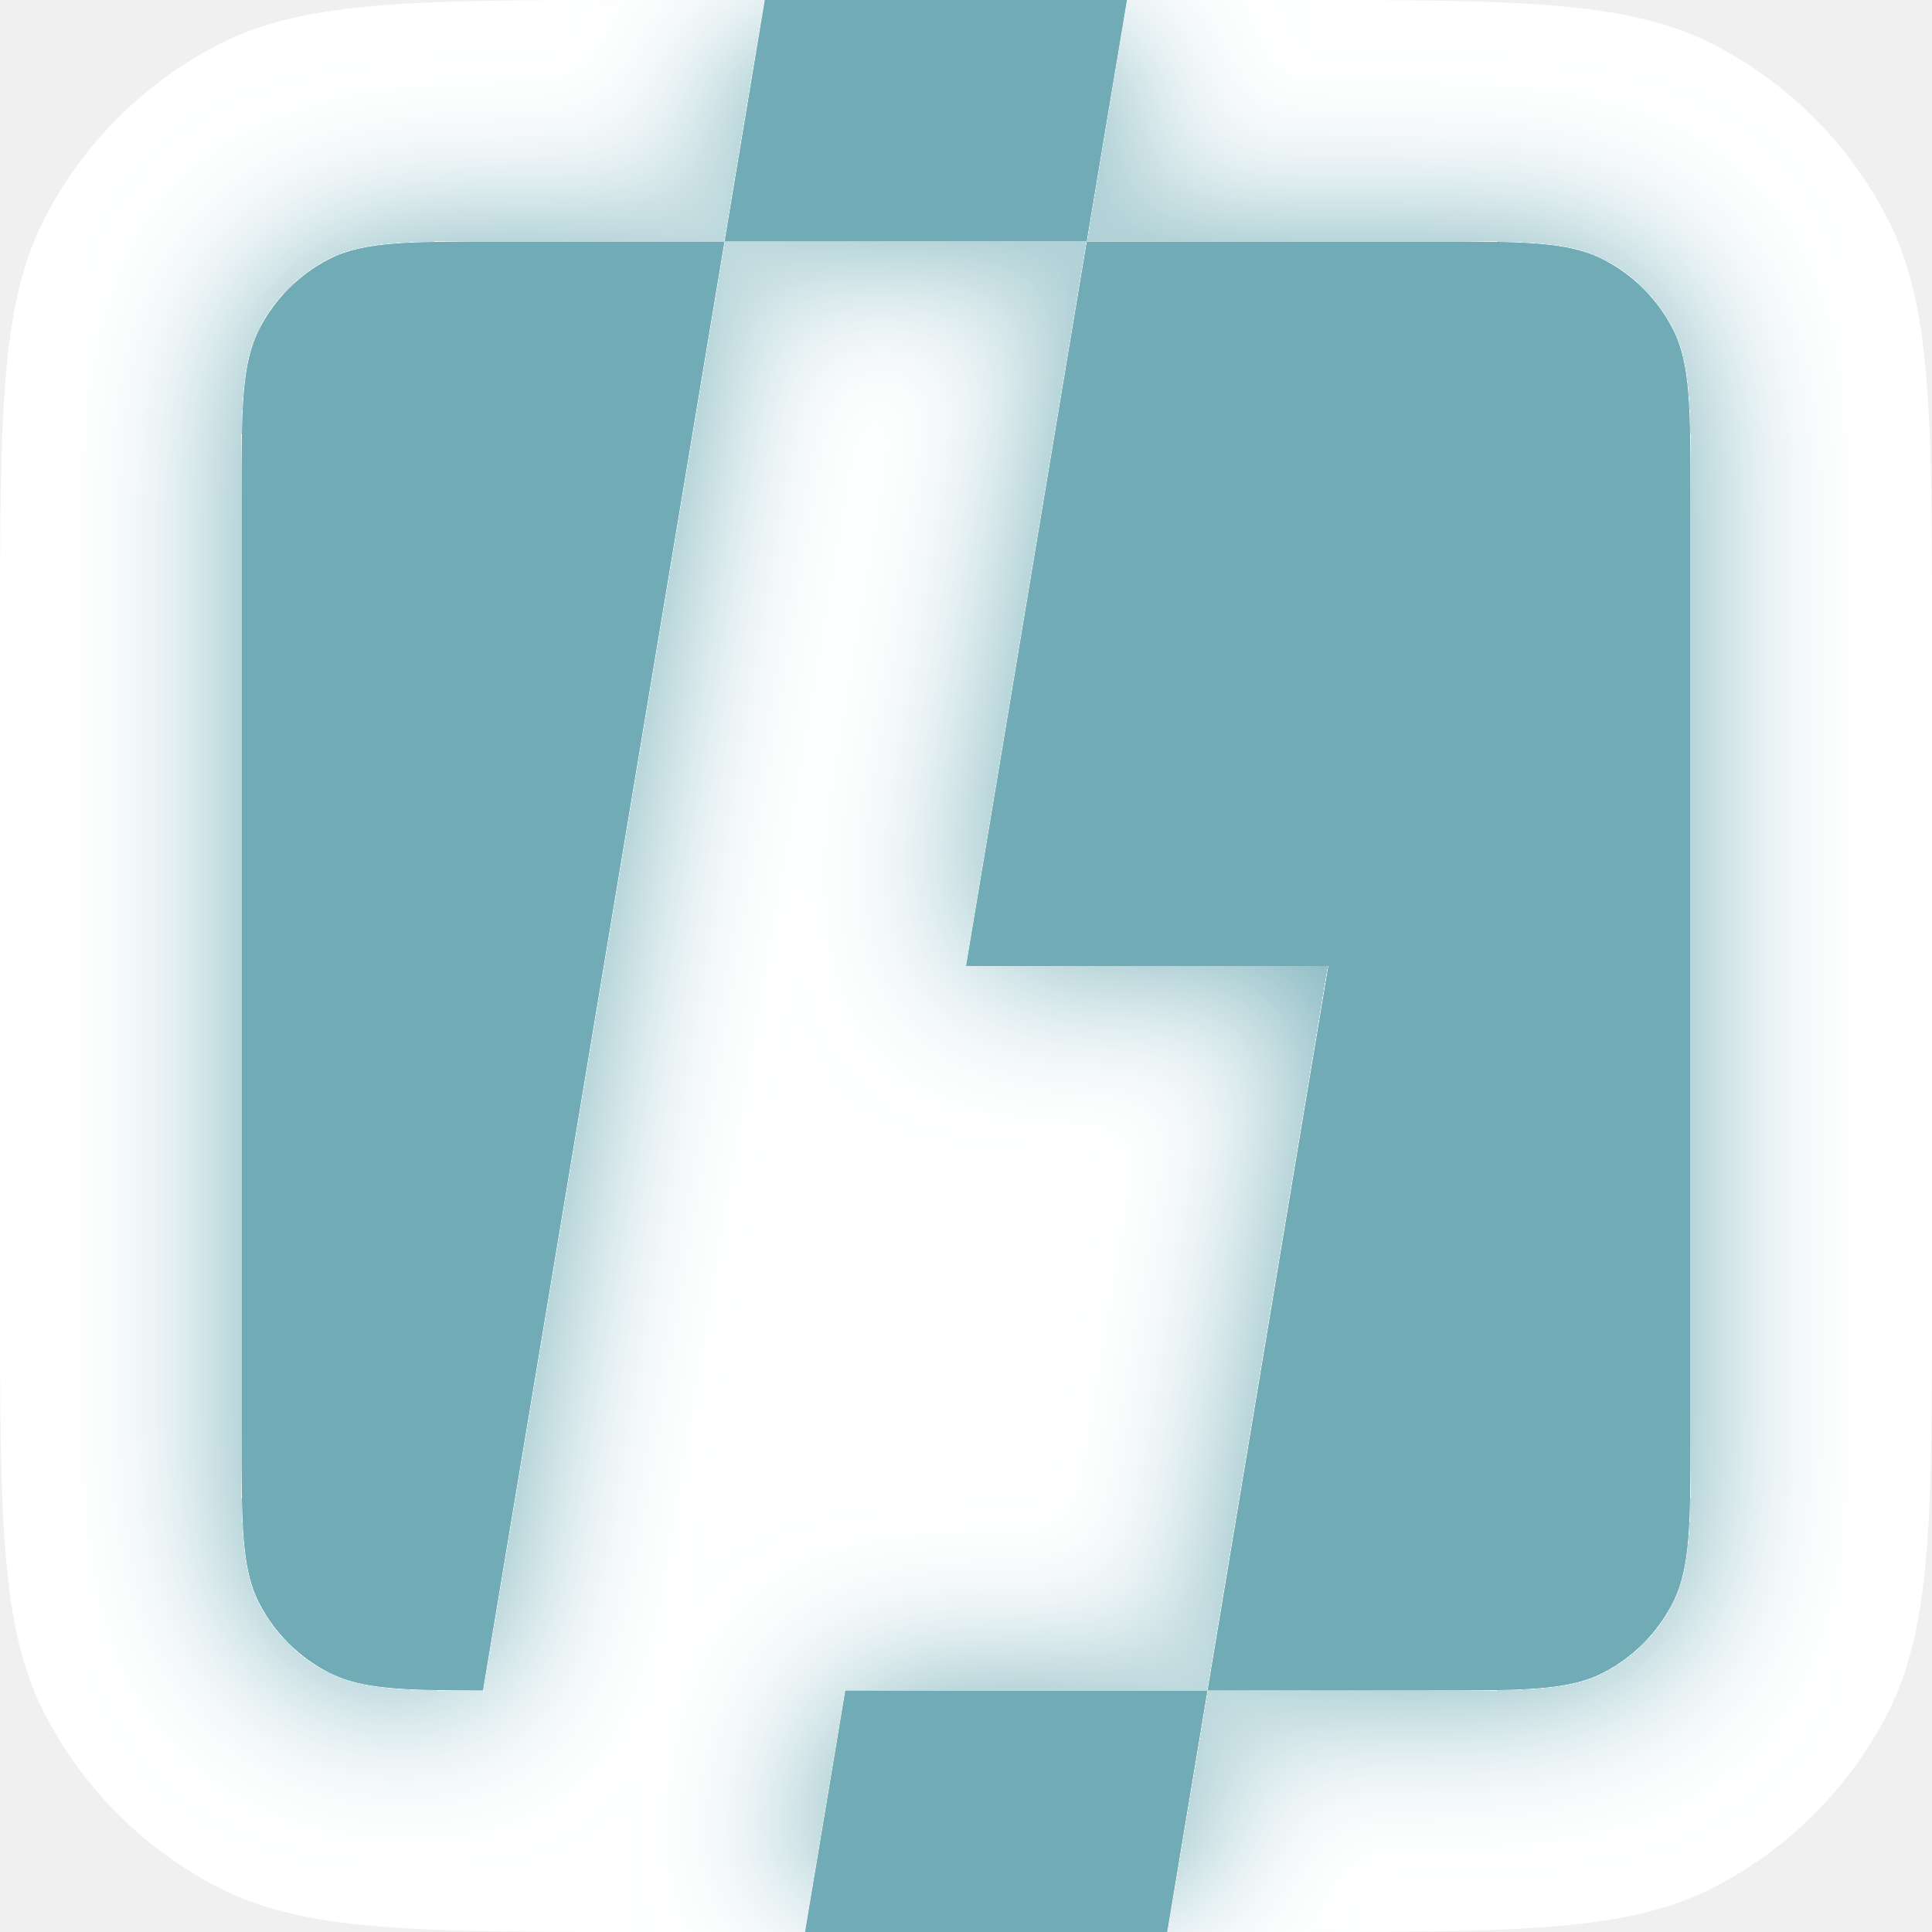
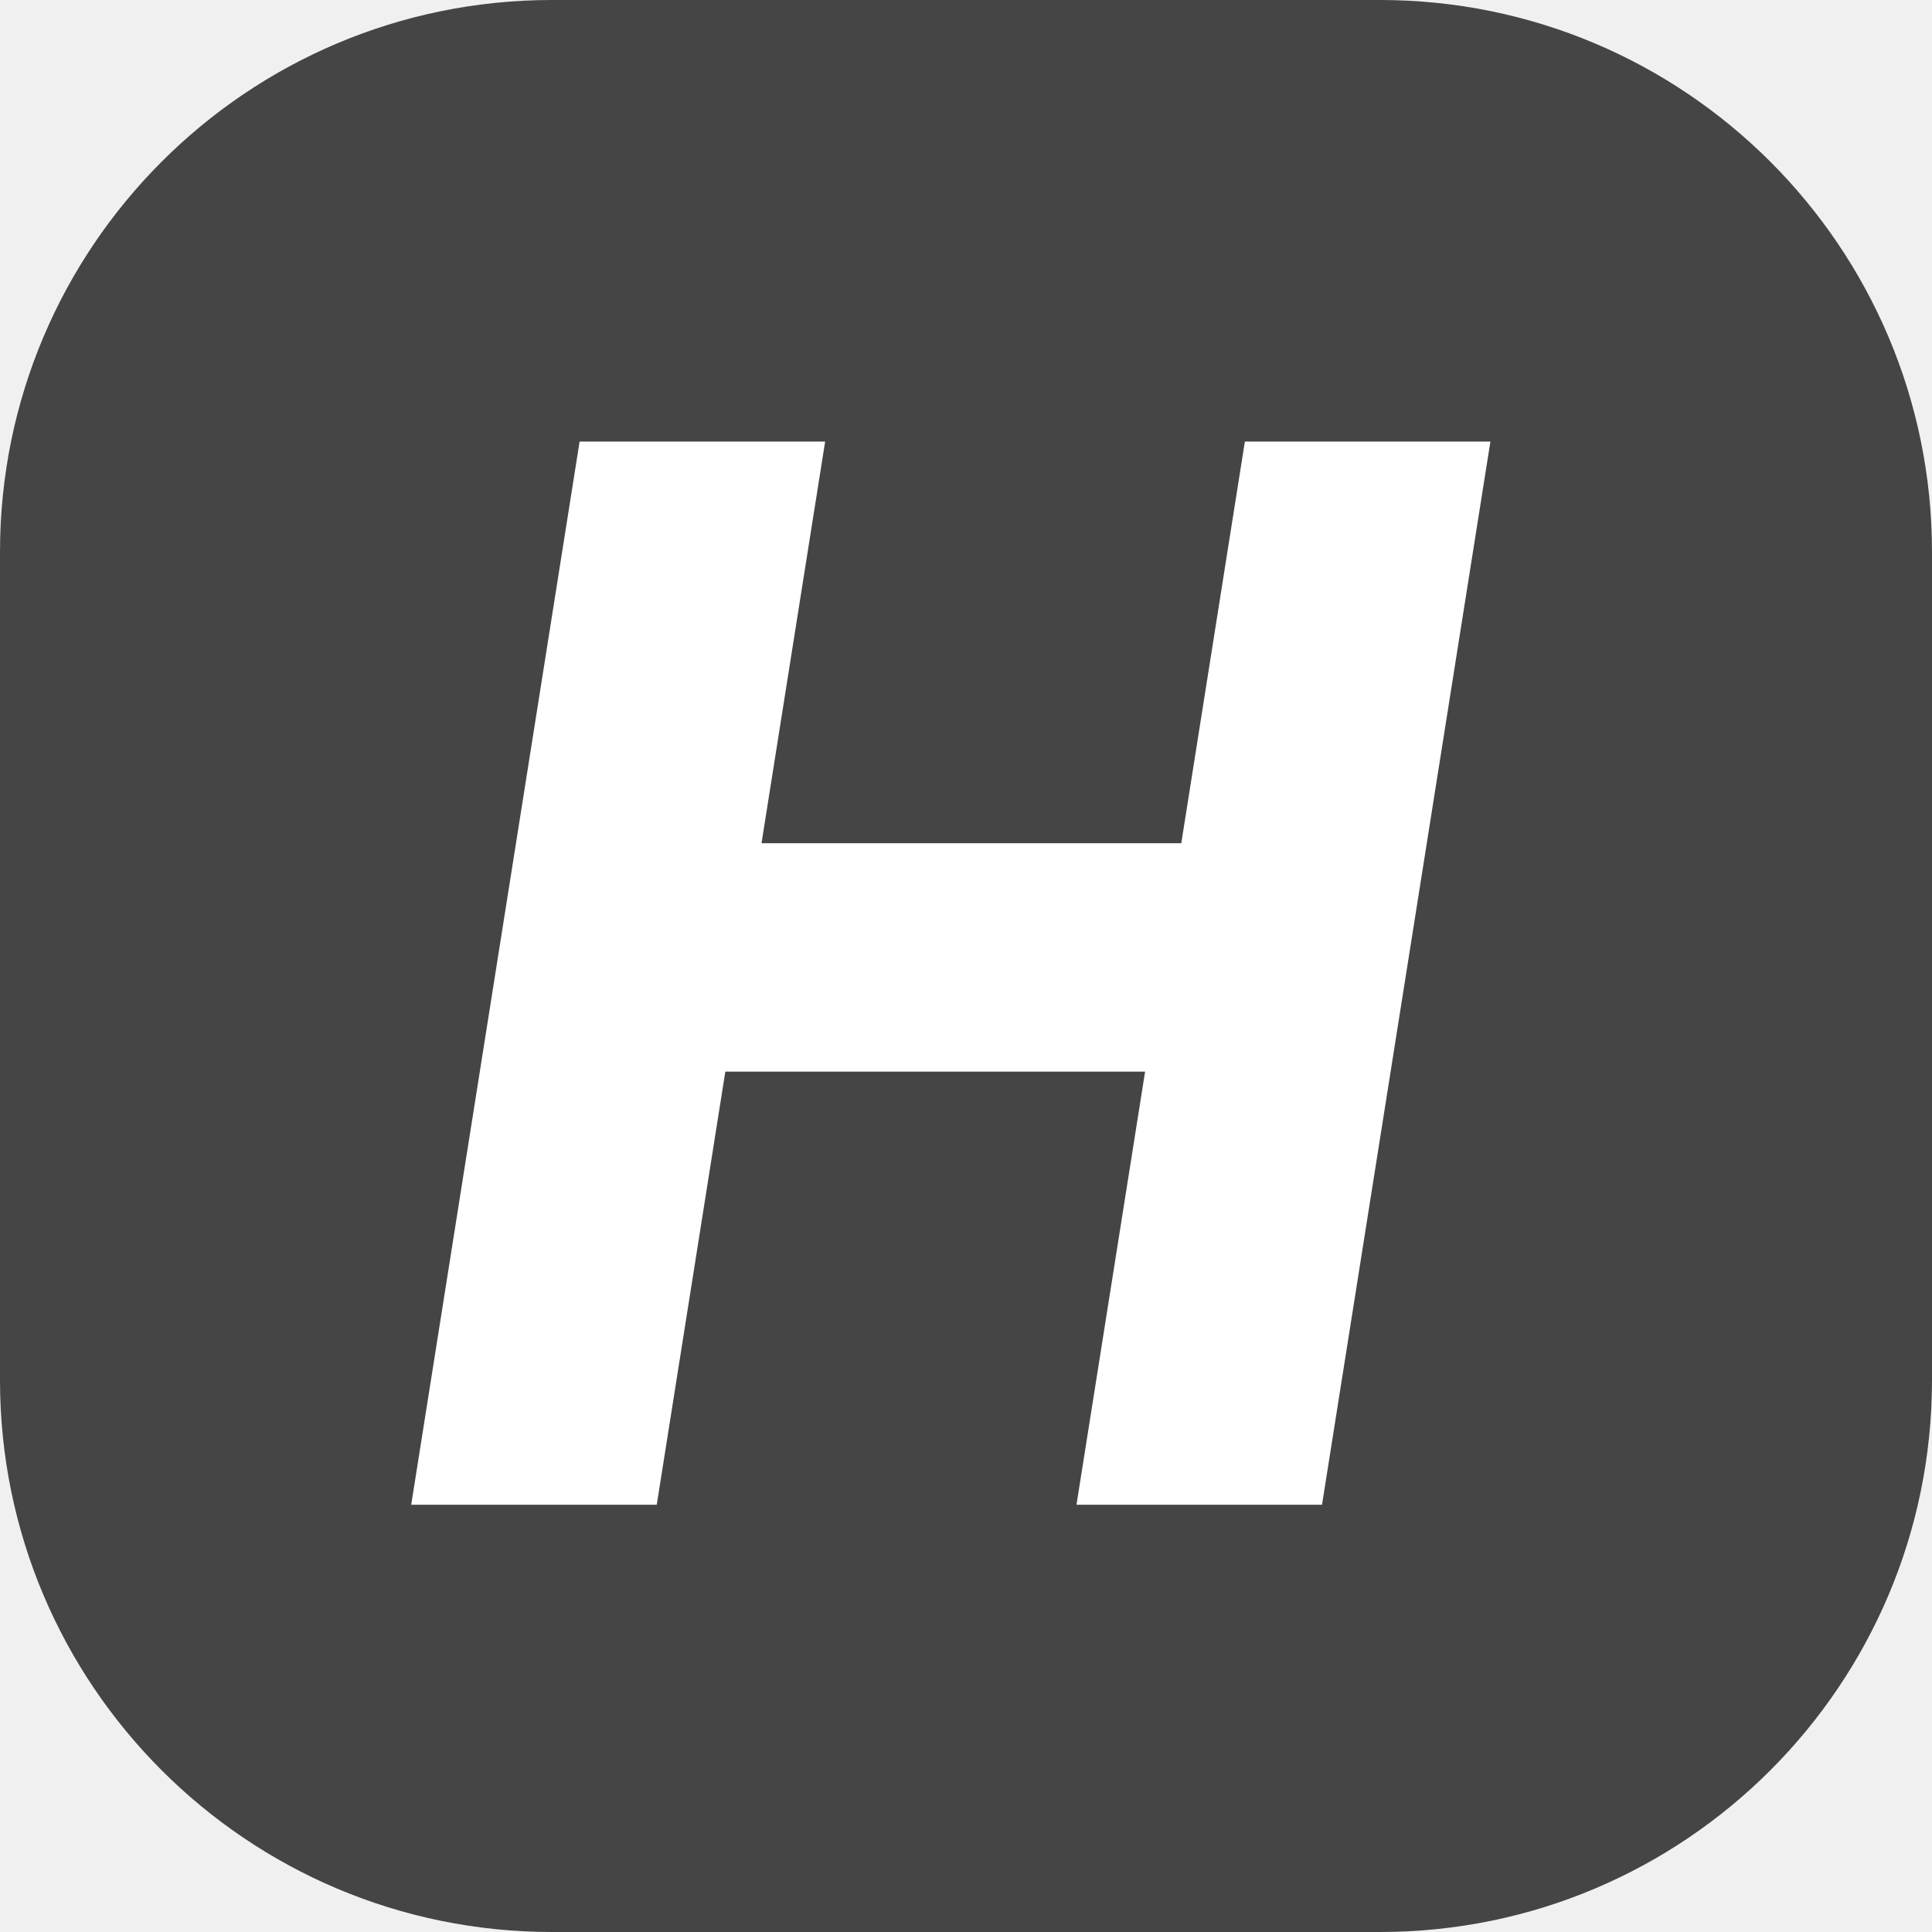
- <svg xmlns="http://www.w3.org/2000/svg" width="48" height="48" viewBox="0 0 48 48" fill="none">
-   <g clip-path="url(#clip-path-0_1)">
-     <path fill="#FFFFFF" d="M32 0C37.6 0 40.4 0 42.54 1.09Q43.241 1.447 43.878 1.91Q44.515 2.372 45.071 2.929Q45.627 3.485 46.09 4.122Q46.553 4.759 46.91 5.46C48 7.6 48 10.4 48 16L48 32C48 37.6 48 40.4 46.91 42.54Q46.553 43.241 46.09 43.878Q45.627 44.515 45.071 45.071Q44.515 45.627 43.878 46.09Q43.241 46.553 42.54 46.91C40.4 48 37.6 48 32 48L16 48C10.4 48 7.6 48 5.46 46.91Q4.759 46.553 4.122 46.09Q3.485 45.627 2.929 45.071Q2.372 44.515 1.91 43.878Q1.447 43.241 1.09 42.54C0 40.4 0 37.6 0 32L0 16C0 10.4 0 7.6 1.09 5.46Q1.447 4.759 1.91 4.122Q2.372 3.485 2.929 2.929Q3.485 2.372 4.122 1.91Q4.759 1.447 5.46 1.09C7.6 0 10.4 0 16 0L32 0Z">
+ <svg xmlns="http://www.w3.org/2000/svg" width="70" height="70" viewBox="0 0 70 70" fill="none">
+   <rect x="0" y="0" width="70" height="70" rx="20" fill="#454545">
+ </rect>
+   <path d="M42.8 30.552L45.104 16L54 16L47.899 54.52L39.003 54.52L41.489 38.827L26.28 38.827L23.795 54.52L14.899 54.52L21 16L29.896 16L27.591 30.552L42.8 30.552Z" fill="#FFFFFF">
</path>
-     <g filter="url(#filter_0_23)">
-       <path d="M19 0L18 6L12.4 6C10.16 6 9.04 6 8.19 6.43Q7.909 6.573 7.654 6.758Q7.399 6.943 7.176 7.166Q6.953 7.389 6.768 7.644Q6.583 7.899 6.44 8.18C6 9.04 6 10.16 6 12.4L6 35.6C6 37.84 6 38.96 6.43 39.81Q6.573 40.091 6.758 40.346Q6.943 40.601 7.166 40.824Q7.389 41.047 7.644 41.232Q7.899 41.417 8.18 41.56C8.987 41.973 10.024 41.998 12 42L18 6L27 6L24 24L33 24L30 42L21 42L20 48L29 48L30 42L35.6 42C37.84 42 38.96 42 39.81 41.57Q40.091 41.427 40.346 41.242Q40.601 41.057 40.824 40.834Q41.047 40.611 41.232 40.356Q41.417 40.101 41.56 39.82C42 38.96 42 37.84 42 35.6L42 12.4C42 10.16 42 9.04 41.57 8.19Q41.427 7.909 41.242 7.654Q41.057 7.399 40.834 7.176Q40.611 6.953 40.356 6.768Q40.101 6.583 39.82 6.44C38.96 6 37.84 6 35.6 6L27 6L28 0L19 0Z" fill-rule="evenodd" fill="#71ACB6">
- </path>
-     </g>
-   </g>
-   <defs>
-     <clipPath id="clip-path-0_1">
-       <path d="M32 0C37.6 0 40.4 0 42.54 1.09Q43.241 1.447 43.878 1.91Q44.515 2.372 45.071 2.929Q45.627 3.485 46.09 4.122Q46.553 4.759 46.91 5.46C48 7.6 48 10.4 48 16L48 32C48 37.6 48 40.4 46.91 42.54Q46.553 43.241 46.09 43.878Q45.627 44.515 45.071 45.071Q44.515 45.627 43.878 46.09Q43.241 46.553 42.54 46.91C40.4 48 37.6 48 32 48L16 48C10.4 48 7.6 48 5.46 46.91Q4.759 46.553 4.122 46.09Q3.485 45.627 2.929 45.071Q2.372 44.515 1.91 43.878Q1.447 43.241 1.09 42.54C0 40.4 0 37.6 0 32L0 16C0 10.4 0 7.6 1.09 5.46Q1.447 4.759 1.91 4.122Q2.372 3.485 2.929 2.929Q3.485 2.372 4.122 1.91Q4.759 1.447 5.46 1.09C7.6 0 10.4 0 16 0L32 0Z" fill="white" />
-     </clipPath>
-     <filter id="filter_0_23" x="2" y="-4" width="44" height="56" filterUnits="userSpaceOnUse" color-interpolation-filters="sRGB">
-       <feFlood flood-opacity="0" result="feFloodId_0_23" />
-       <feColorMatrix in="SourceAlpha" type="matrix" values="0 0 0 0 0 0 0 0 0 0 0 0 0 0 0 0 0 0 127 0" result="hardAlpha_0_23" />
-       <feOffset dx="0" dy="0" />
-       <feGaussianBlur stdDeviation="2" />
-       <feComposite in2="hardAlpha_0_23" operator="out" />
-       <feColorMatrix type="matrix" values="0 0 0 0 0.443 0 0 0 0 0.675 0 0 0 0 0.714 0 0 0 1 0" />
-       <feBlend mode="normal" in2="feFloodId_0_23" result="dropShadow_1_0_23" />
-       <feBlend mode="normal" in="SourceGraphic" in2="dropShadow_1_0_23" result="shape_0_23" />
-     </filter>
-   </defs>
</svg>
